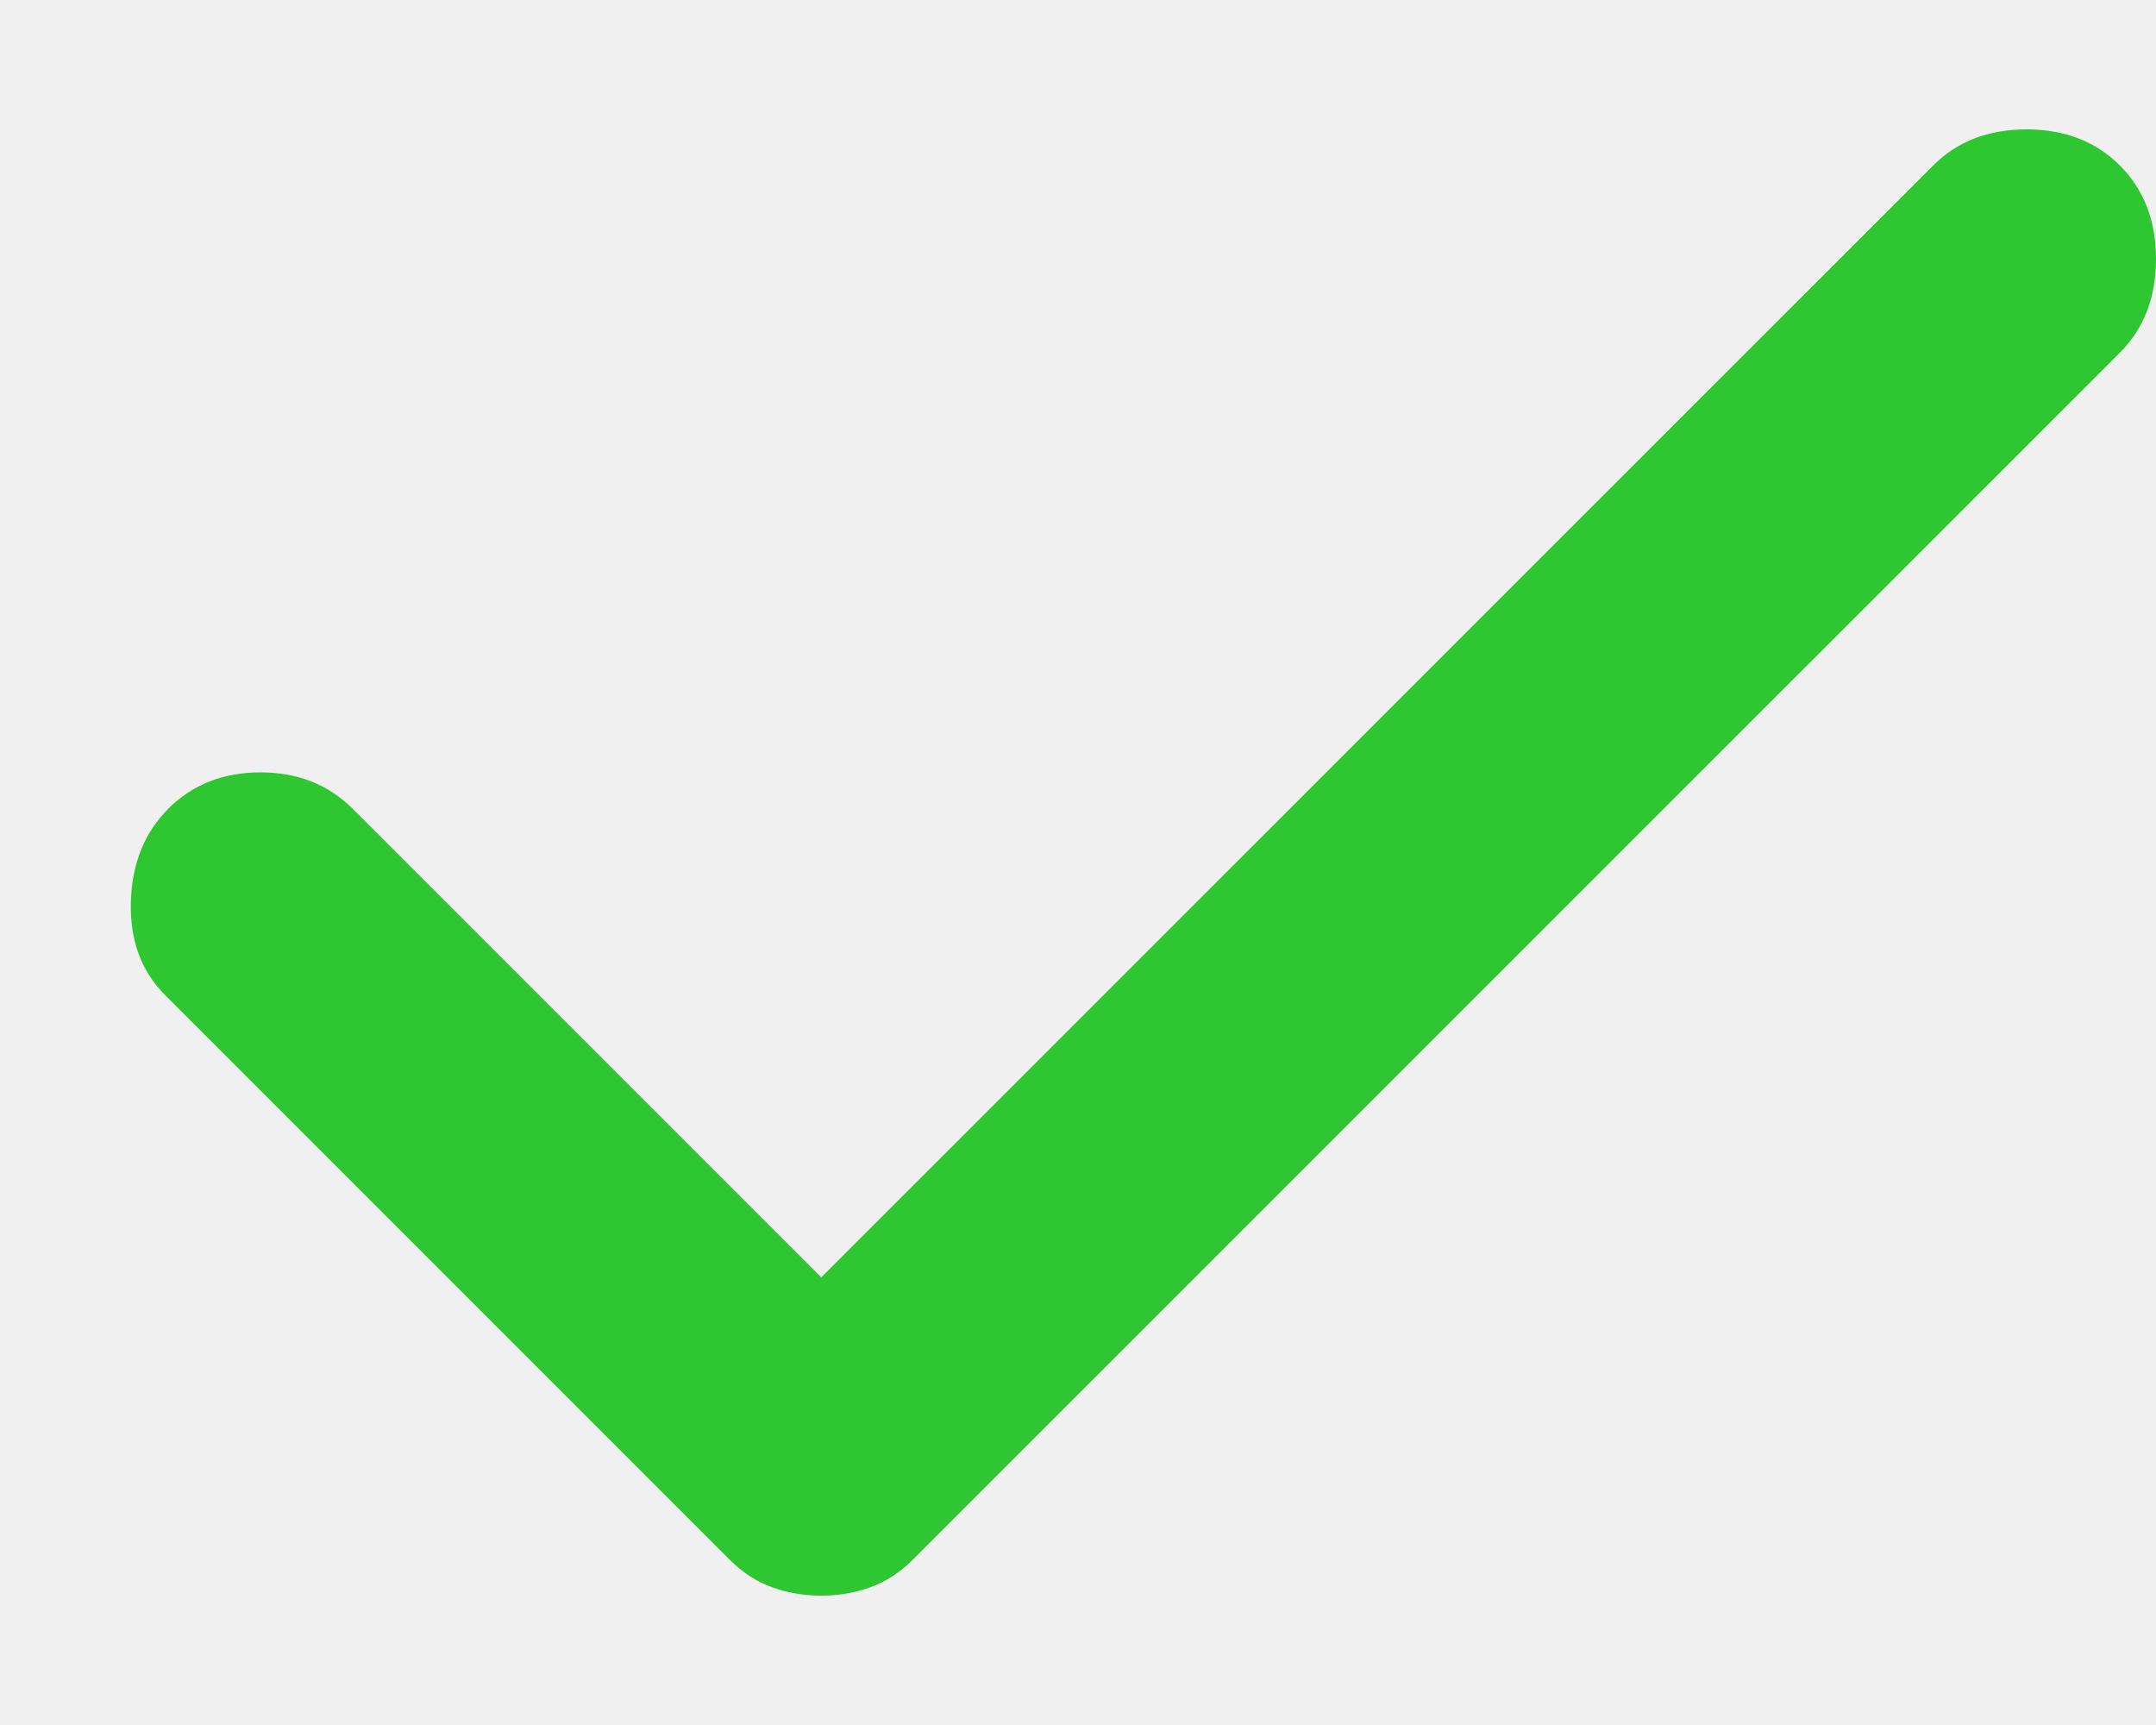
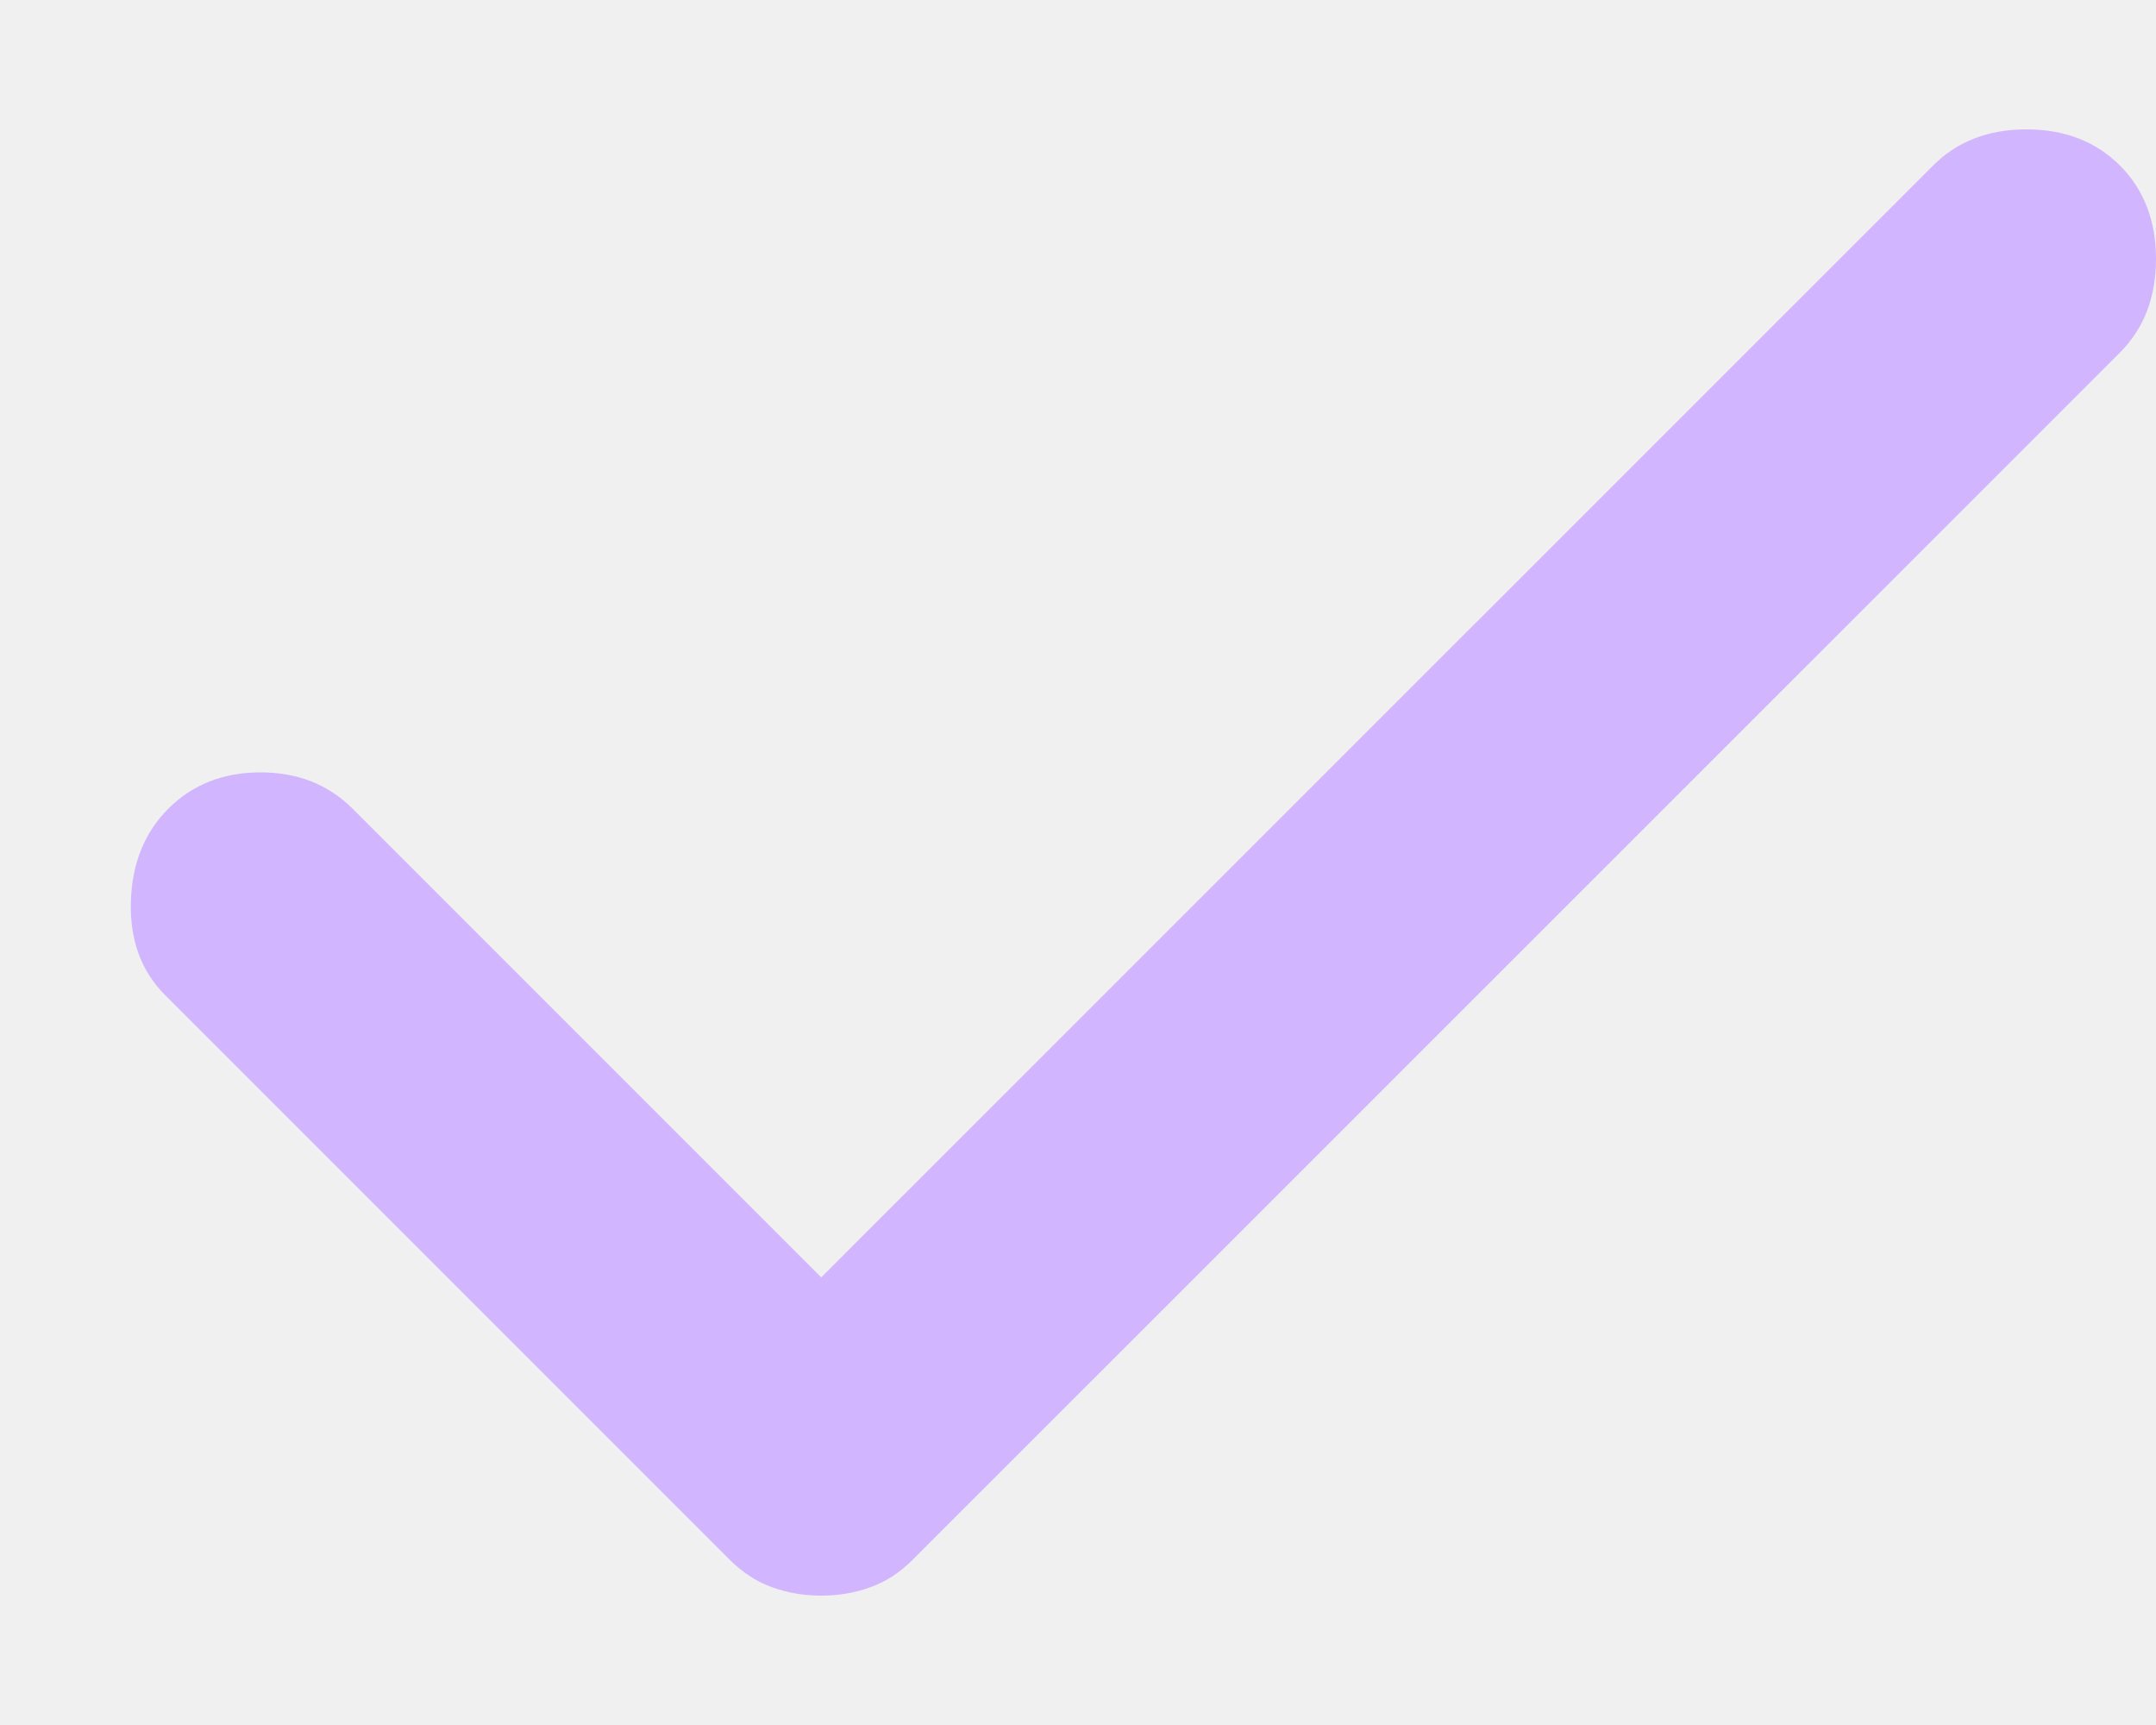
<svg xmlns="http://www.w3.org/2000/svg" width="10" height="8" viewBox="0 0 10 8" fill="none">
-   <path d="M3.809 7.4C3.728 7.4 3.652 7.387 3.581 7.361C3.51 7.336 3.444 7.293 3.383 7.232L0.767 4.616C0.655 4.505 0.602 4.36 0.607 4.182C0.612 4.005 0.67 3.861 0.782 3.749C0.894 3.638 1.036 3.582 1.208 3.582C1.38 3.582 1.522 3.638 1.634 3.749L3.809 5.924L8.966 0.768C9.077 0.656 9.222 0.6 9.399 0.6C9.577 0.6 9.721 0.656 9.833 0.768C9.944 0.879 10 1.024 10 1.201C10 1.379 9.944 1.523 9.833 1.635L4.235 7.232C4.174 7.293 4.108 7.336 4.037 7.361C3.966 7.387 3.89 7.4 3.809 7.4Z" fill="#2EC731" />
+   <g clip-path="url(#clip0_3017_4833)">
+     <path d="M3.809 7.4C3.728 7.4 3.652 7.387 3.581 7.361C3.51 7.336 3.444 7.293 3.383 7.232L0.767 4.616C0.655 4.505 0.602 4.36 0.607 4.182C0.612 4.005 0.67 3.861 0.782 3.749C0.894 3.638 1.036 3.582 1.208 3.582C1.38 3.582 1.522 3.638 1.634 3.749L3.809 5.924L8.966 0.768C9.077 0.656 9.222 0.6 9.399 0.6C9.577 0.6 9.721 0.656 9.833 0.768C9.944 0.879 10 1.024 10 1.201C10 1.379 9.944 1.523 9.833 1.635L4.235 7.232C4.174 7.293 4.108 7.336 4.037 7.361C3.966 7.387 3.89 7.4 3.809 7.4Z" fill="#D2B5FF" />
+   </g>
+   <defs>
+     <clipPath id="clip0_3017_4833">
+       <rect width="9.394" height="6.799" fill="white" transform="translate(0.606445 0.600342)" />
+     </clipPath>
+   </defs>
</svg>
